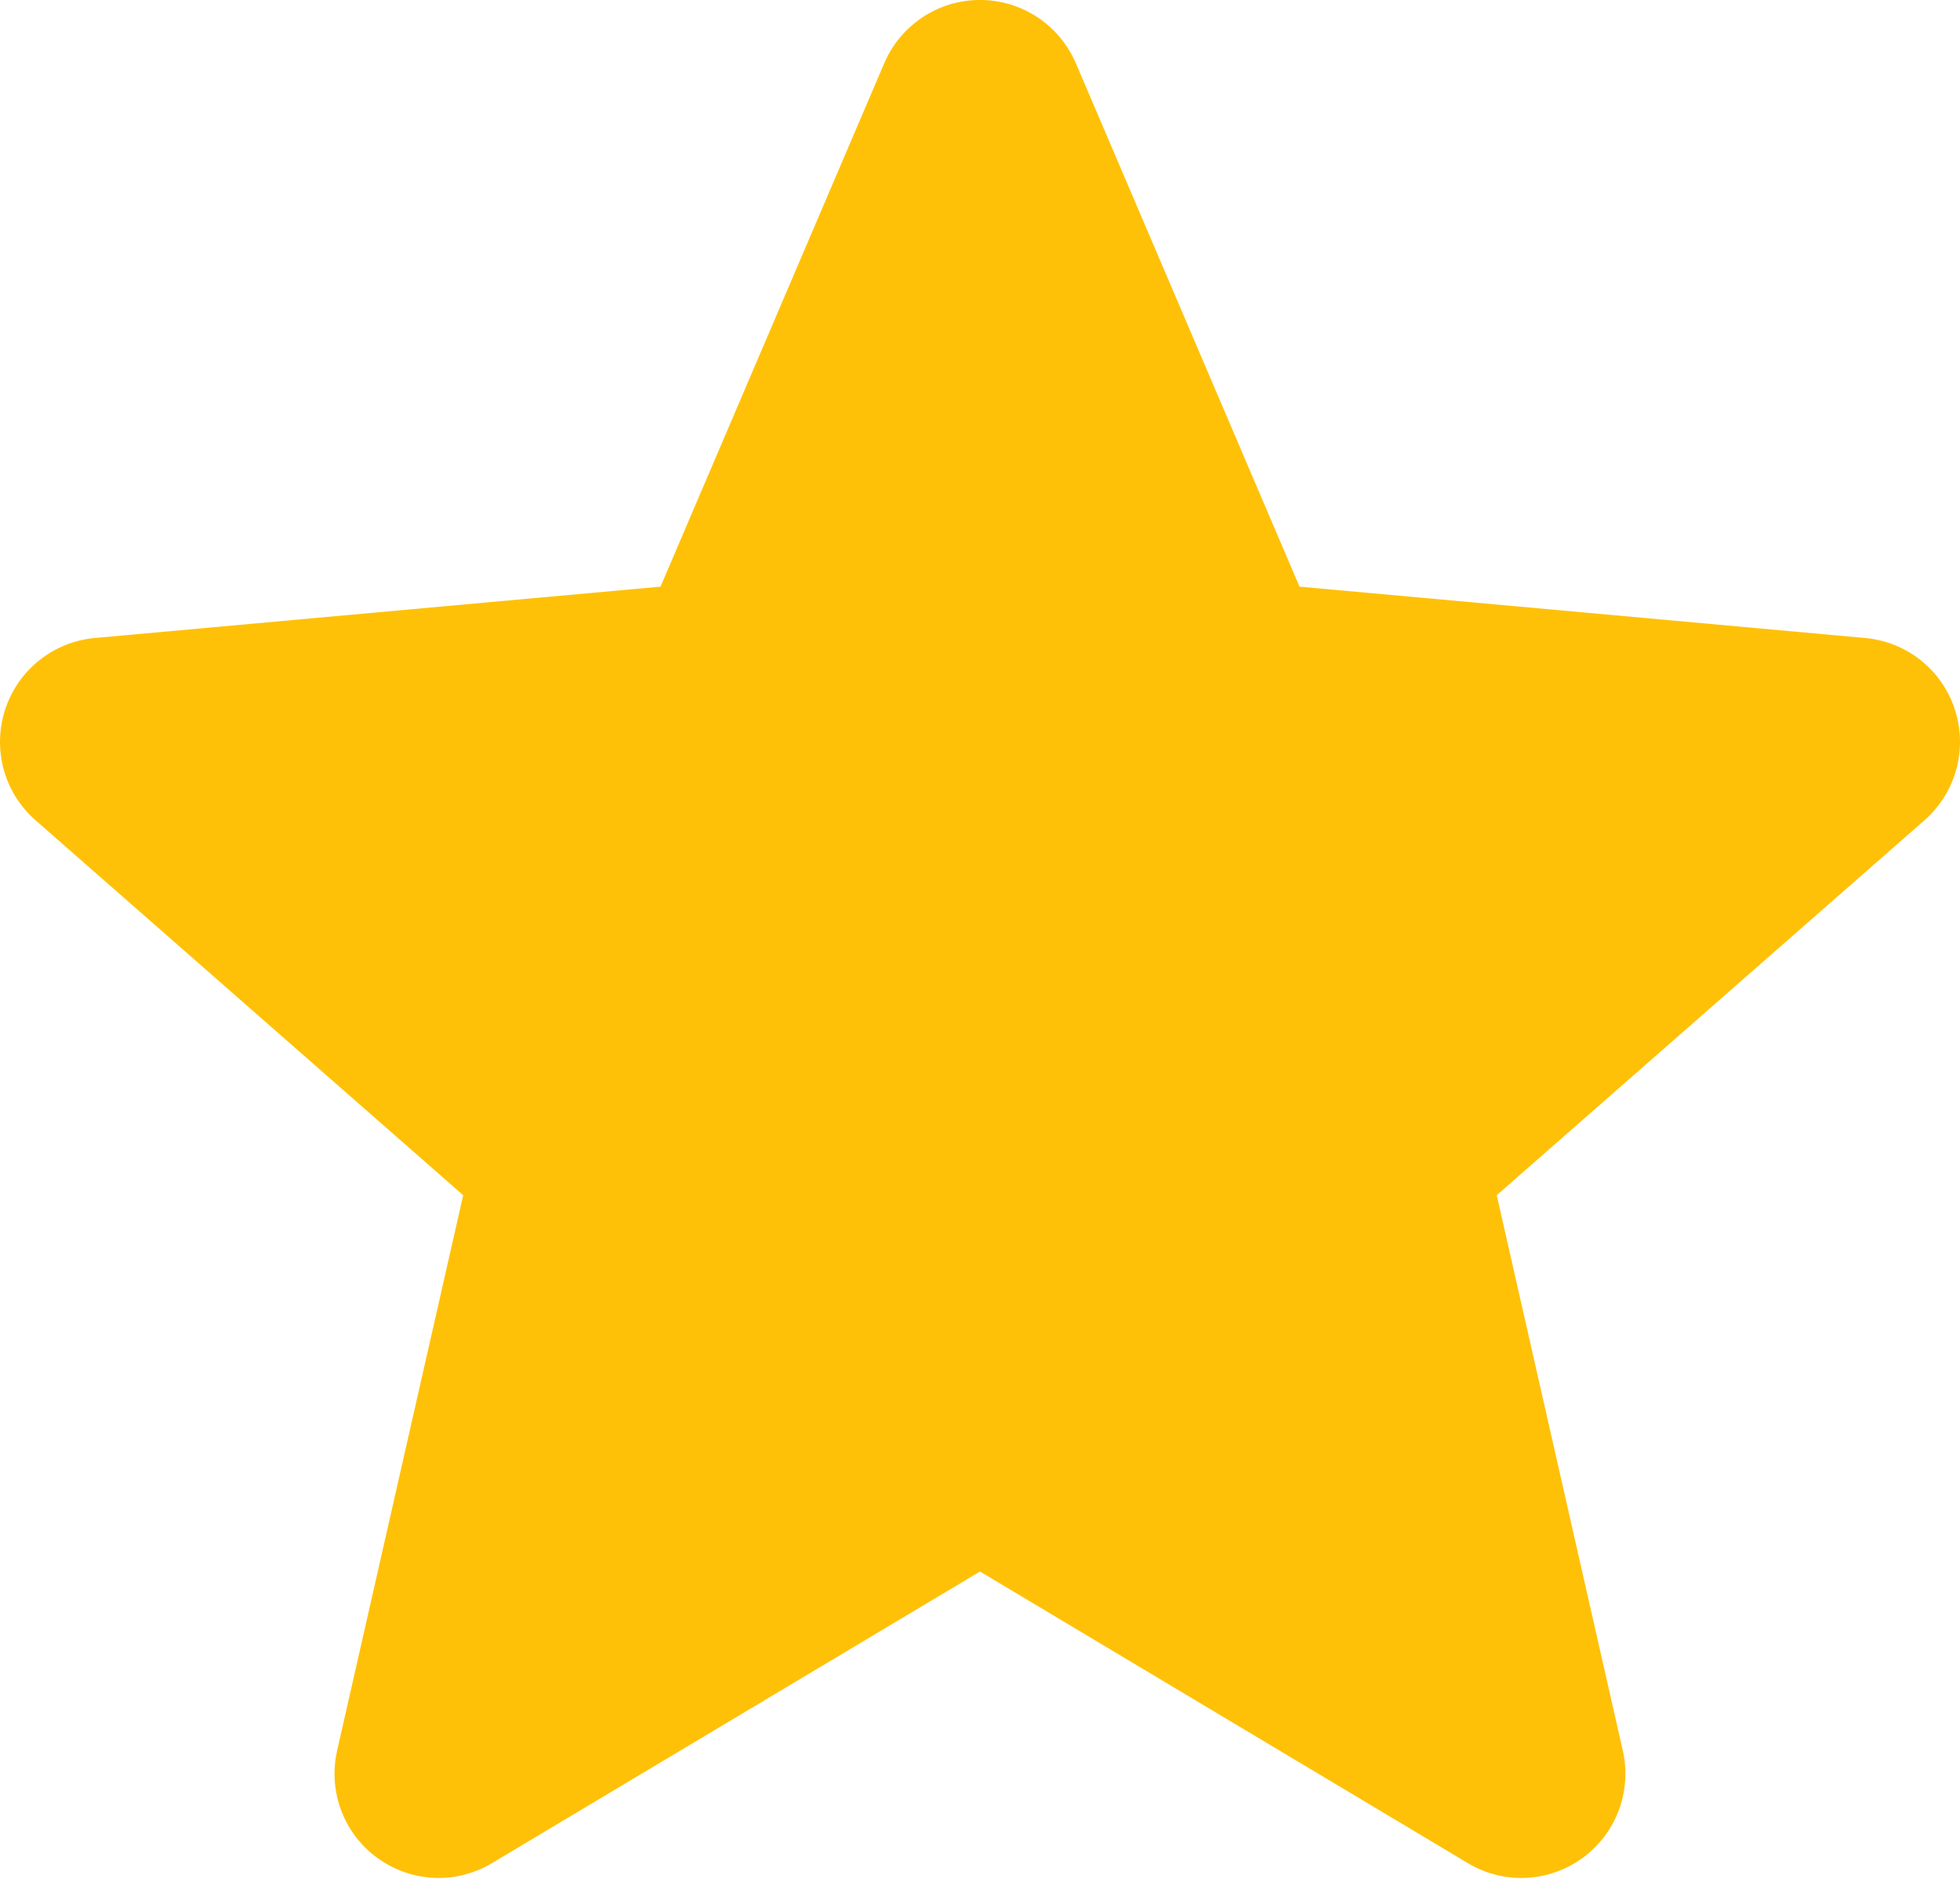
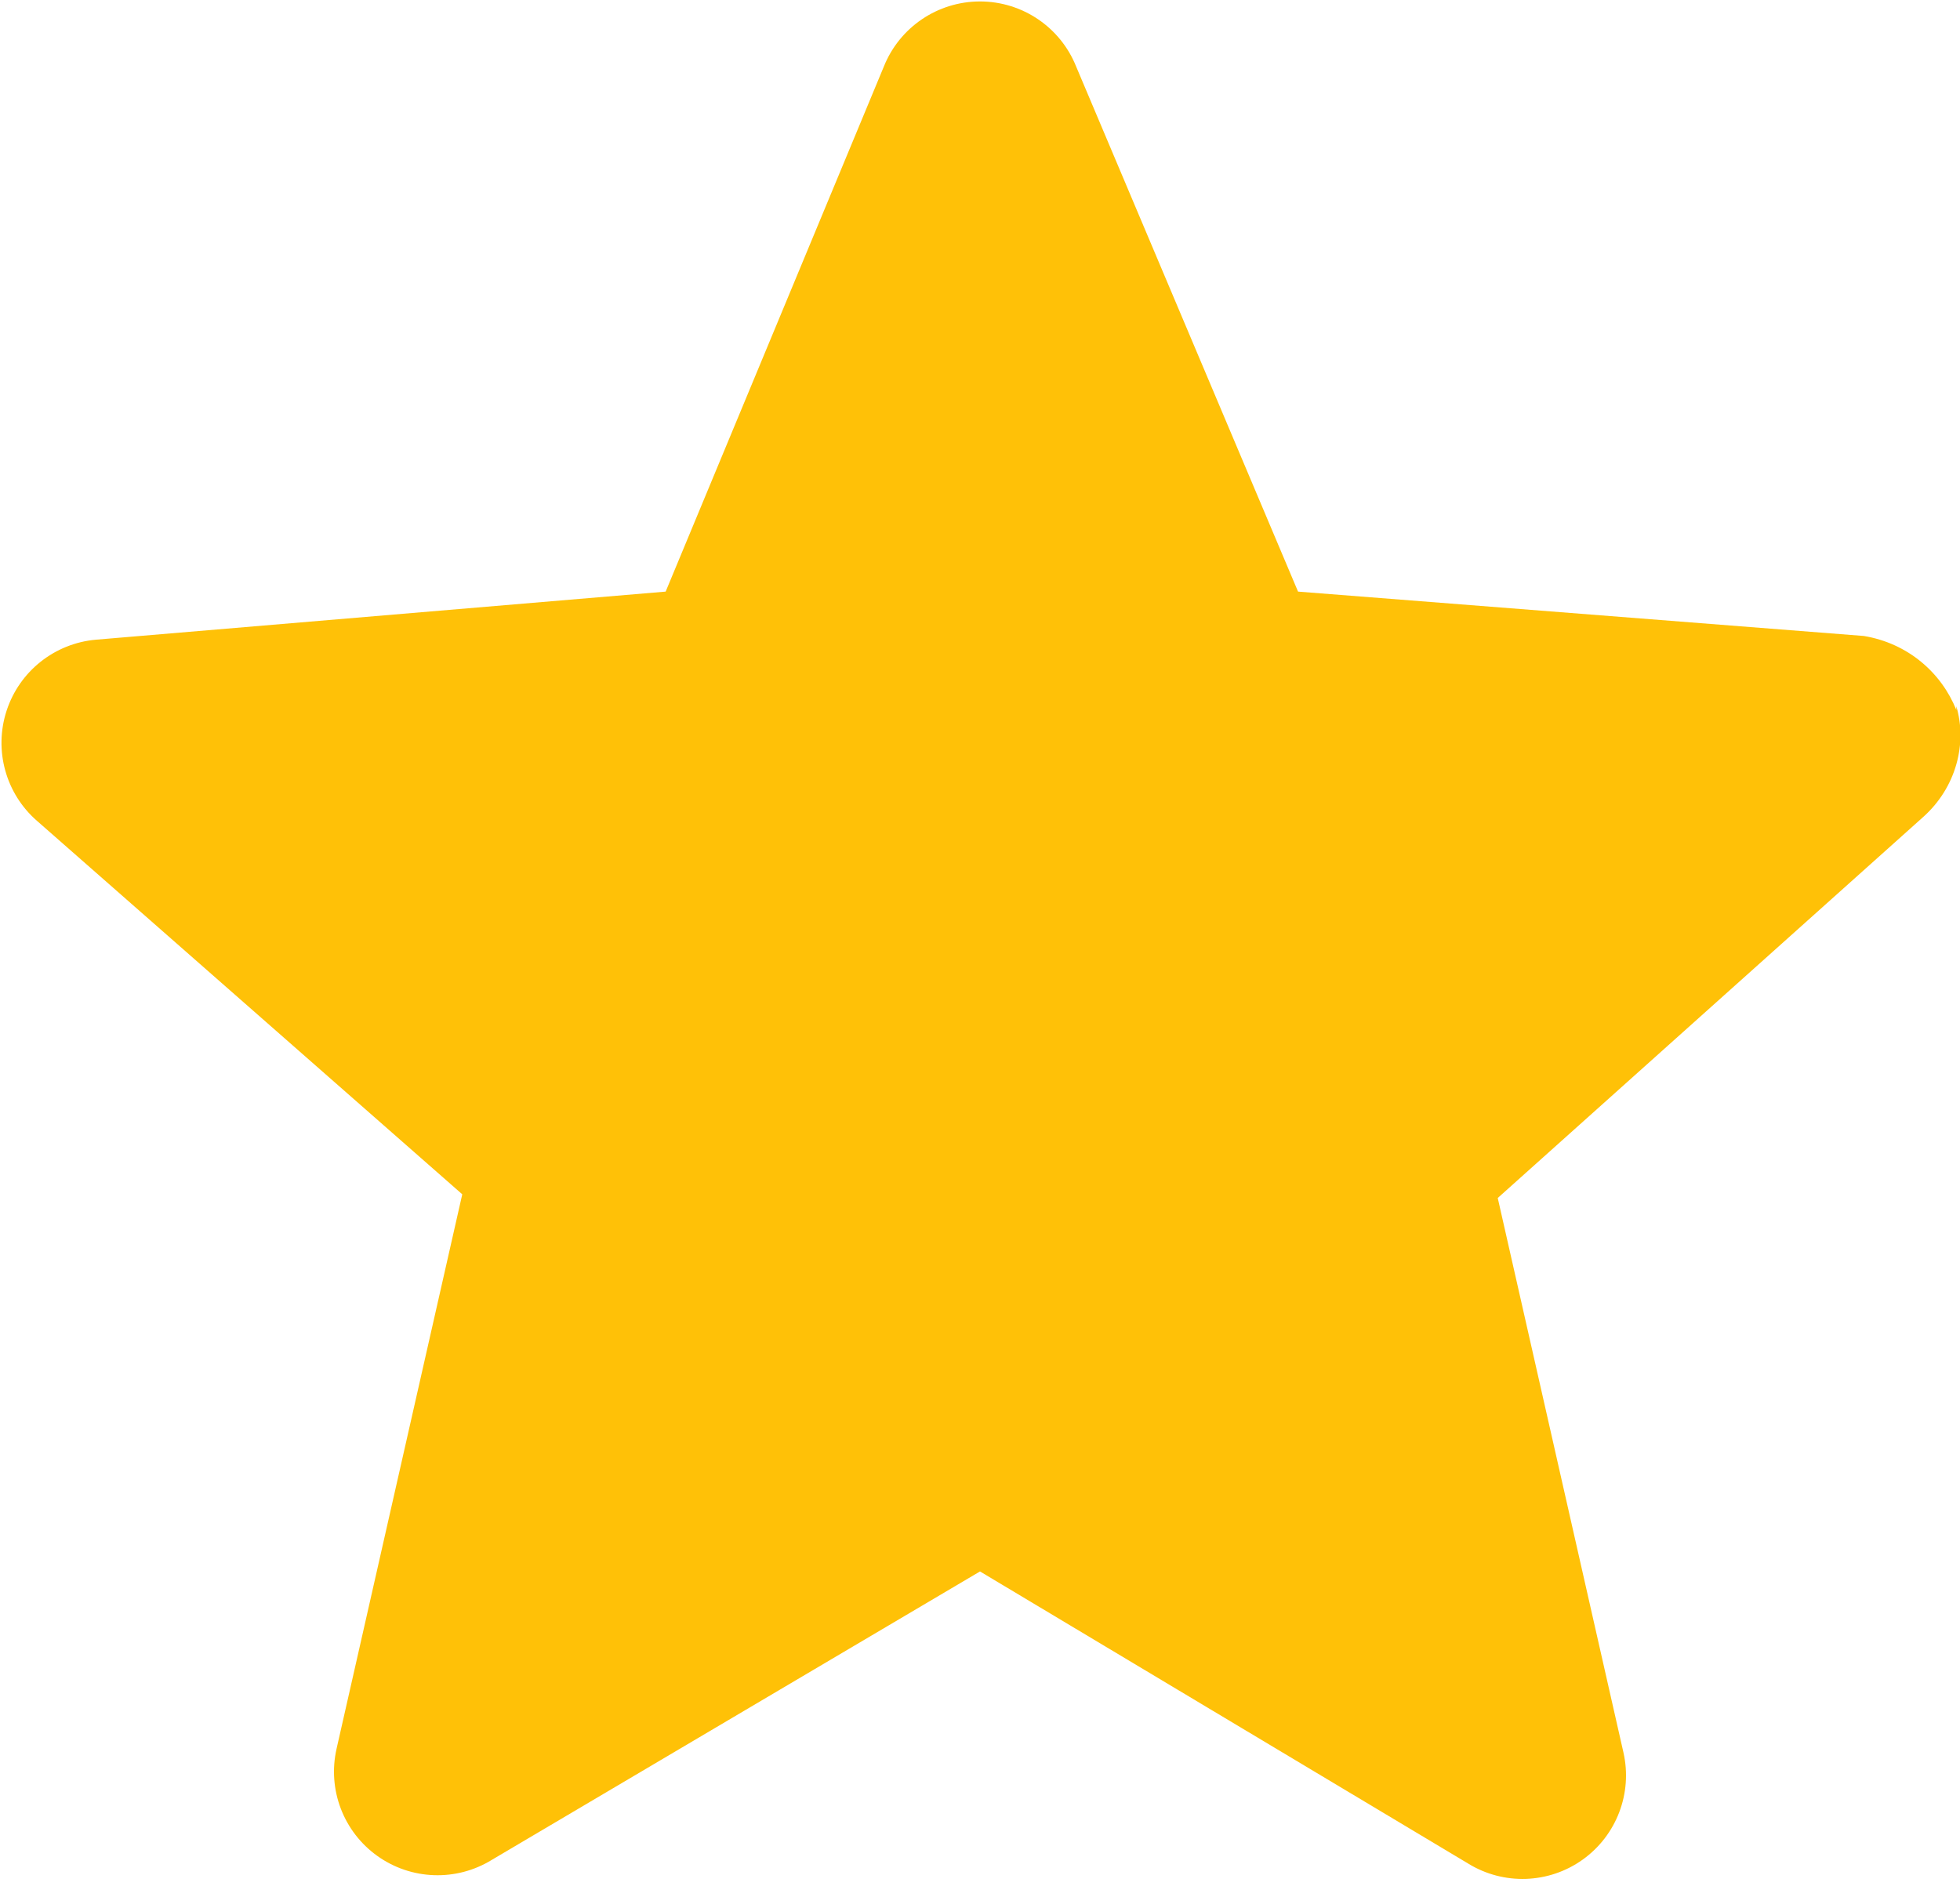
- <svg xmlns="http://www.w3.org/2000/svg" width="53" height="51" viewBox="0 0 53 51" fill="none">
-   <path d="M52.862 19.192C52.515 18.119 51.563 17.357 50.437 17.255L35.14 15.866L29.091 1.708C28.645 0.671 27.629 -0.001 26.5 -0.001C25.372 -0.001 24.356 0.671 23.91 1.711L17.861 15.866L2.561 17.255C1.437 17.359 0.488 18.119 0.139 19.192C-0.21 20.266 0.112 21.443 0.962 22.185L12.525 32.325L9.116 47.345C8.866 48.449 9.295 49.591 10.211 50.253C10.704 50.609 11.28 50.79 11.861 50.79C12.362 50.79 12.859 50.655 13.305 50.388L26.5 42.502L39.691 50.388C40.656 50.969 41.873 50.916 42.787 50.253C43.704 49.589 44.132 48.447 43.882 47.345L40.473 32.325L52.036 22.187C52.886 21.443 53.211 20.268 52.862 19.192V19.192Z" fill="#FFC107" />
+ <svg xmlns="http://www.w3.org/2000/svg" width="53" height="51" fill="none">
+   <path d="M52.9 19.2c-.4-1-1.3-1.8-2.5-2L35.1 16l-6-14.2a2.8 2.8 0 00-5.2 0L18 16 2.6 17.3A2.8 2.8 0 001 22.2l11.5 10.1-3.4 15a2.8 2.8 0 004.2 3l13.2-7.8 13.2 7.9a2.8 2.8 0 004.2-3l-3.4-15L52 22.1c.9-.8 1.2-2 .9-3z" fill="#FFC107" />
</svg>
